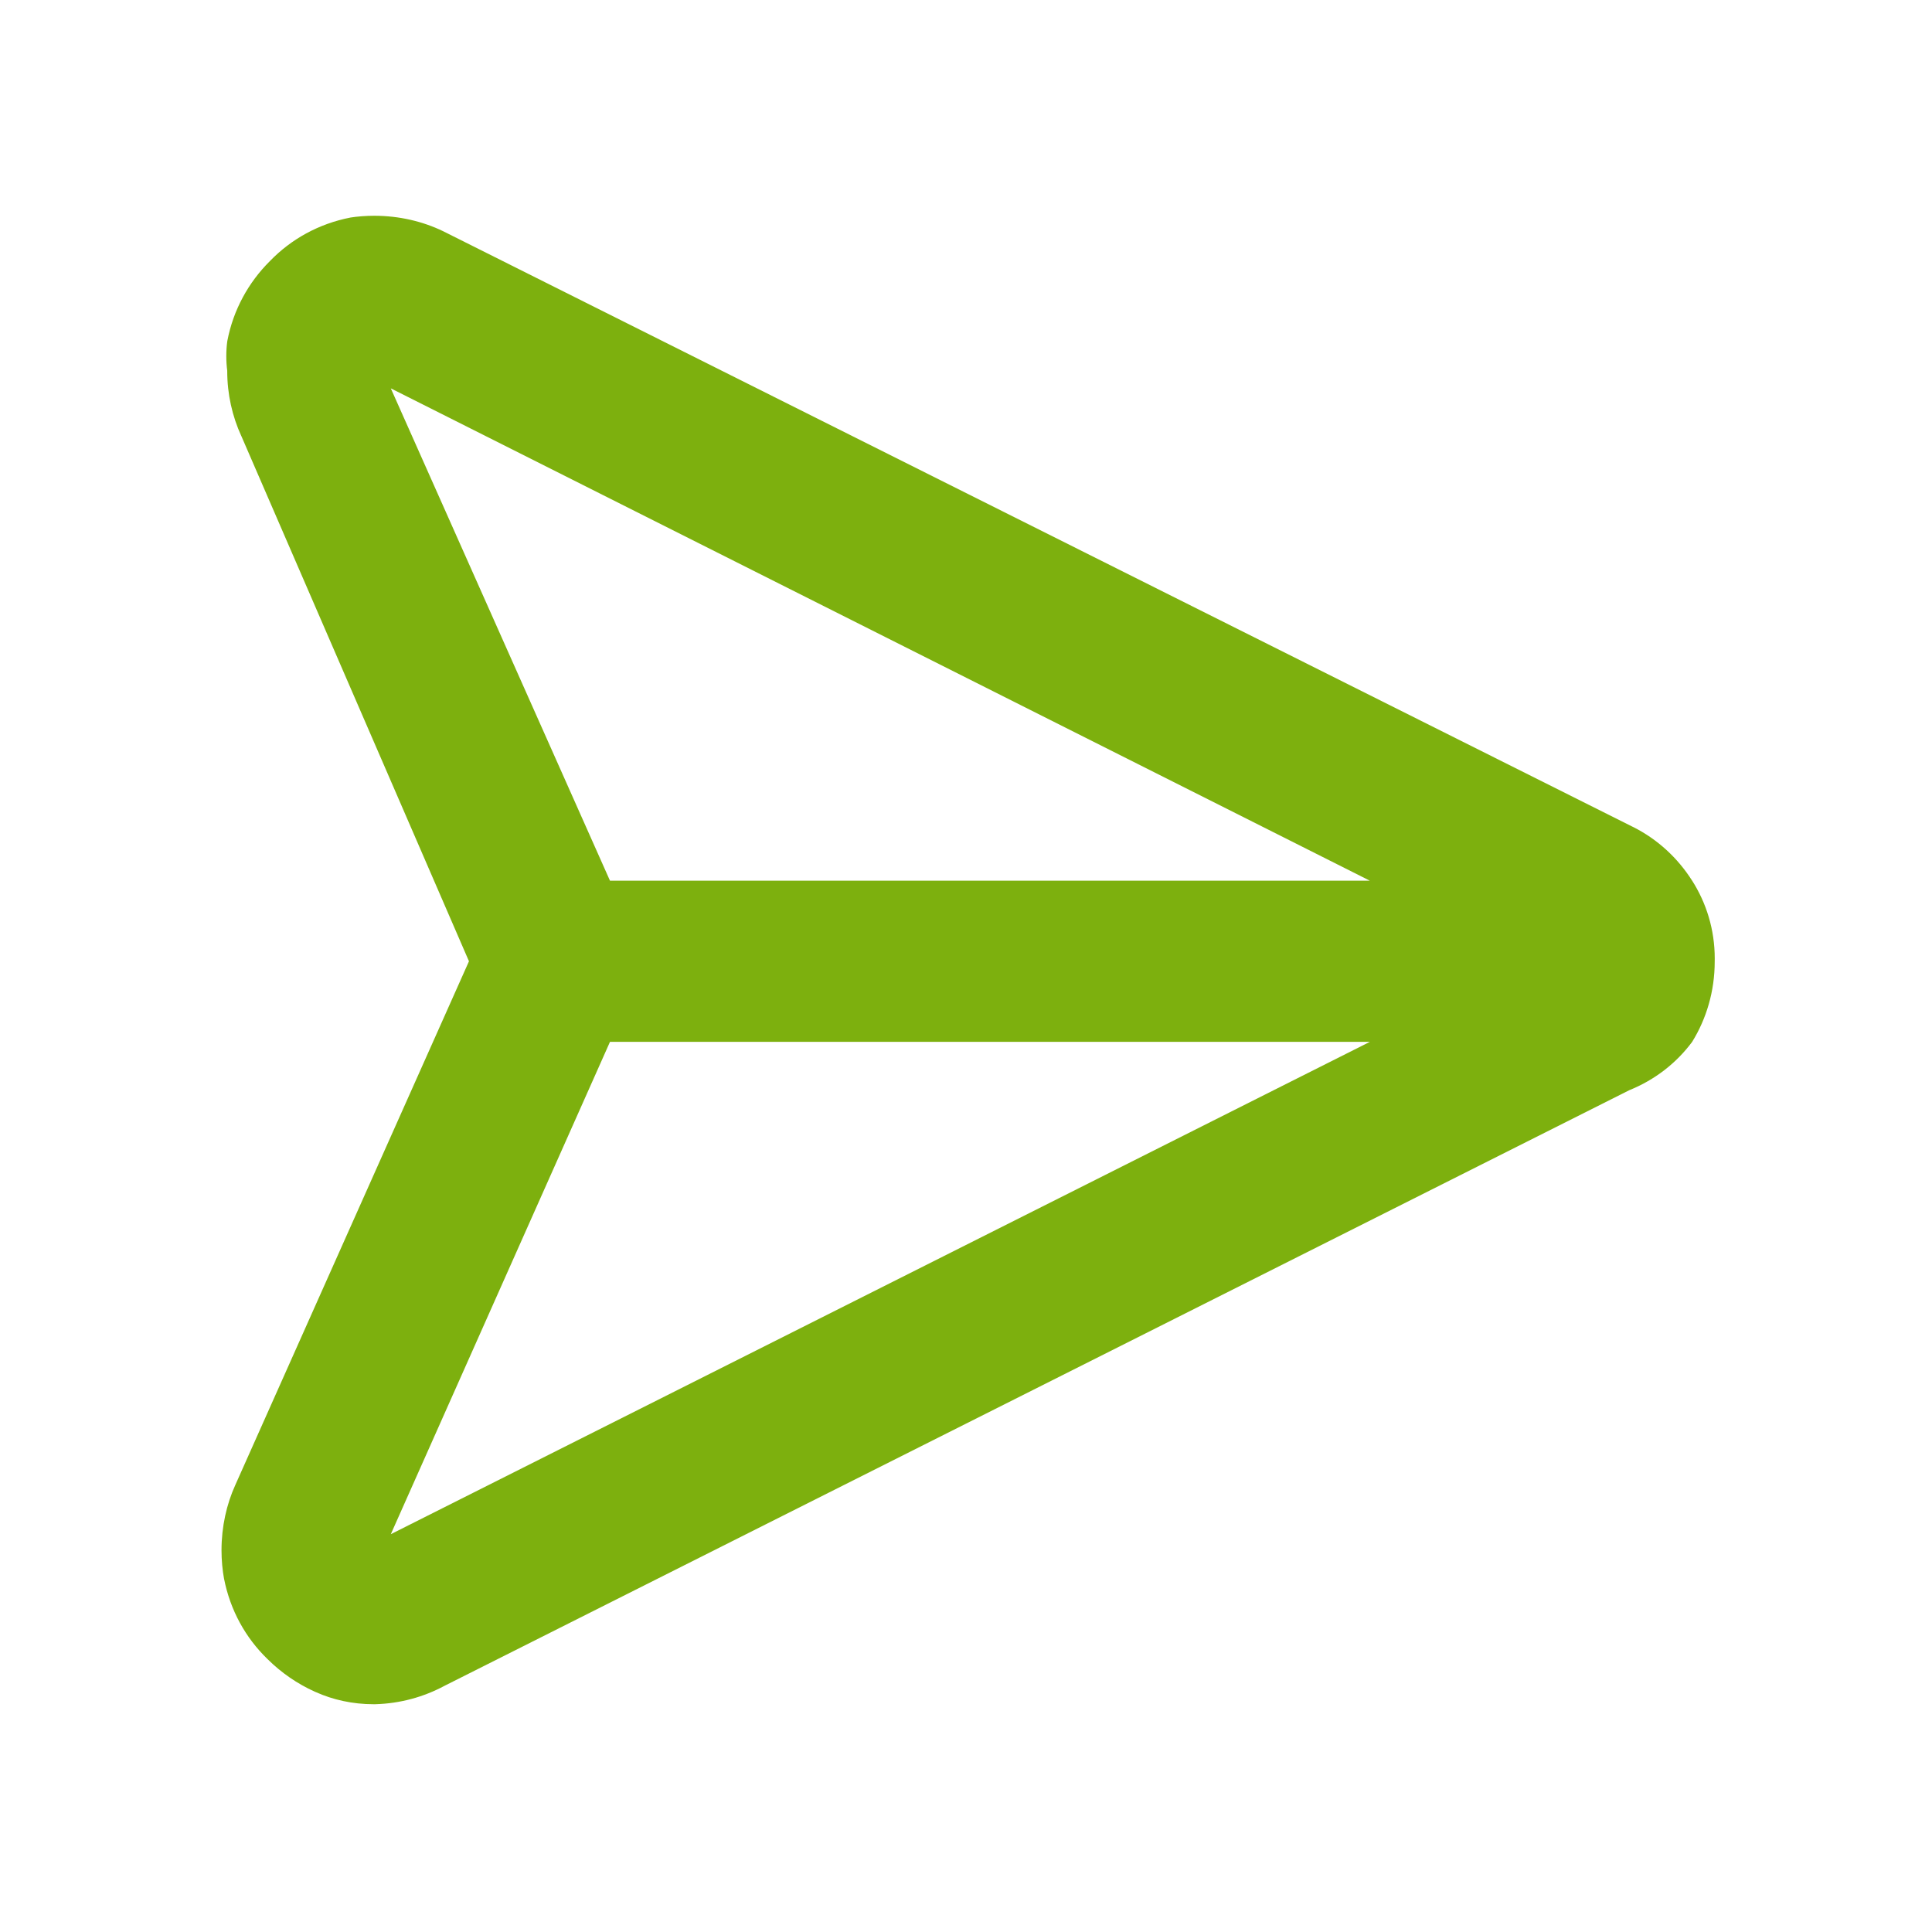
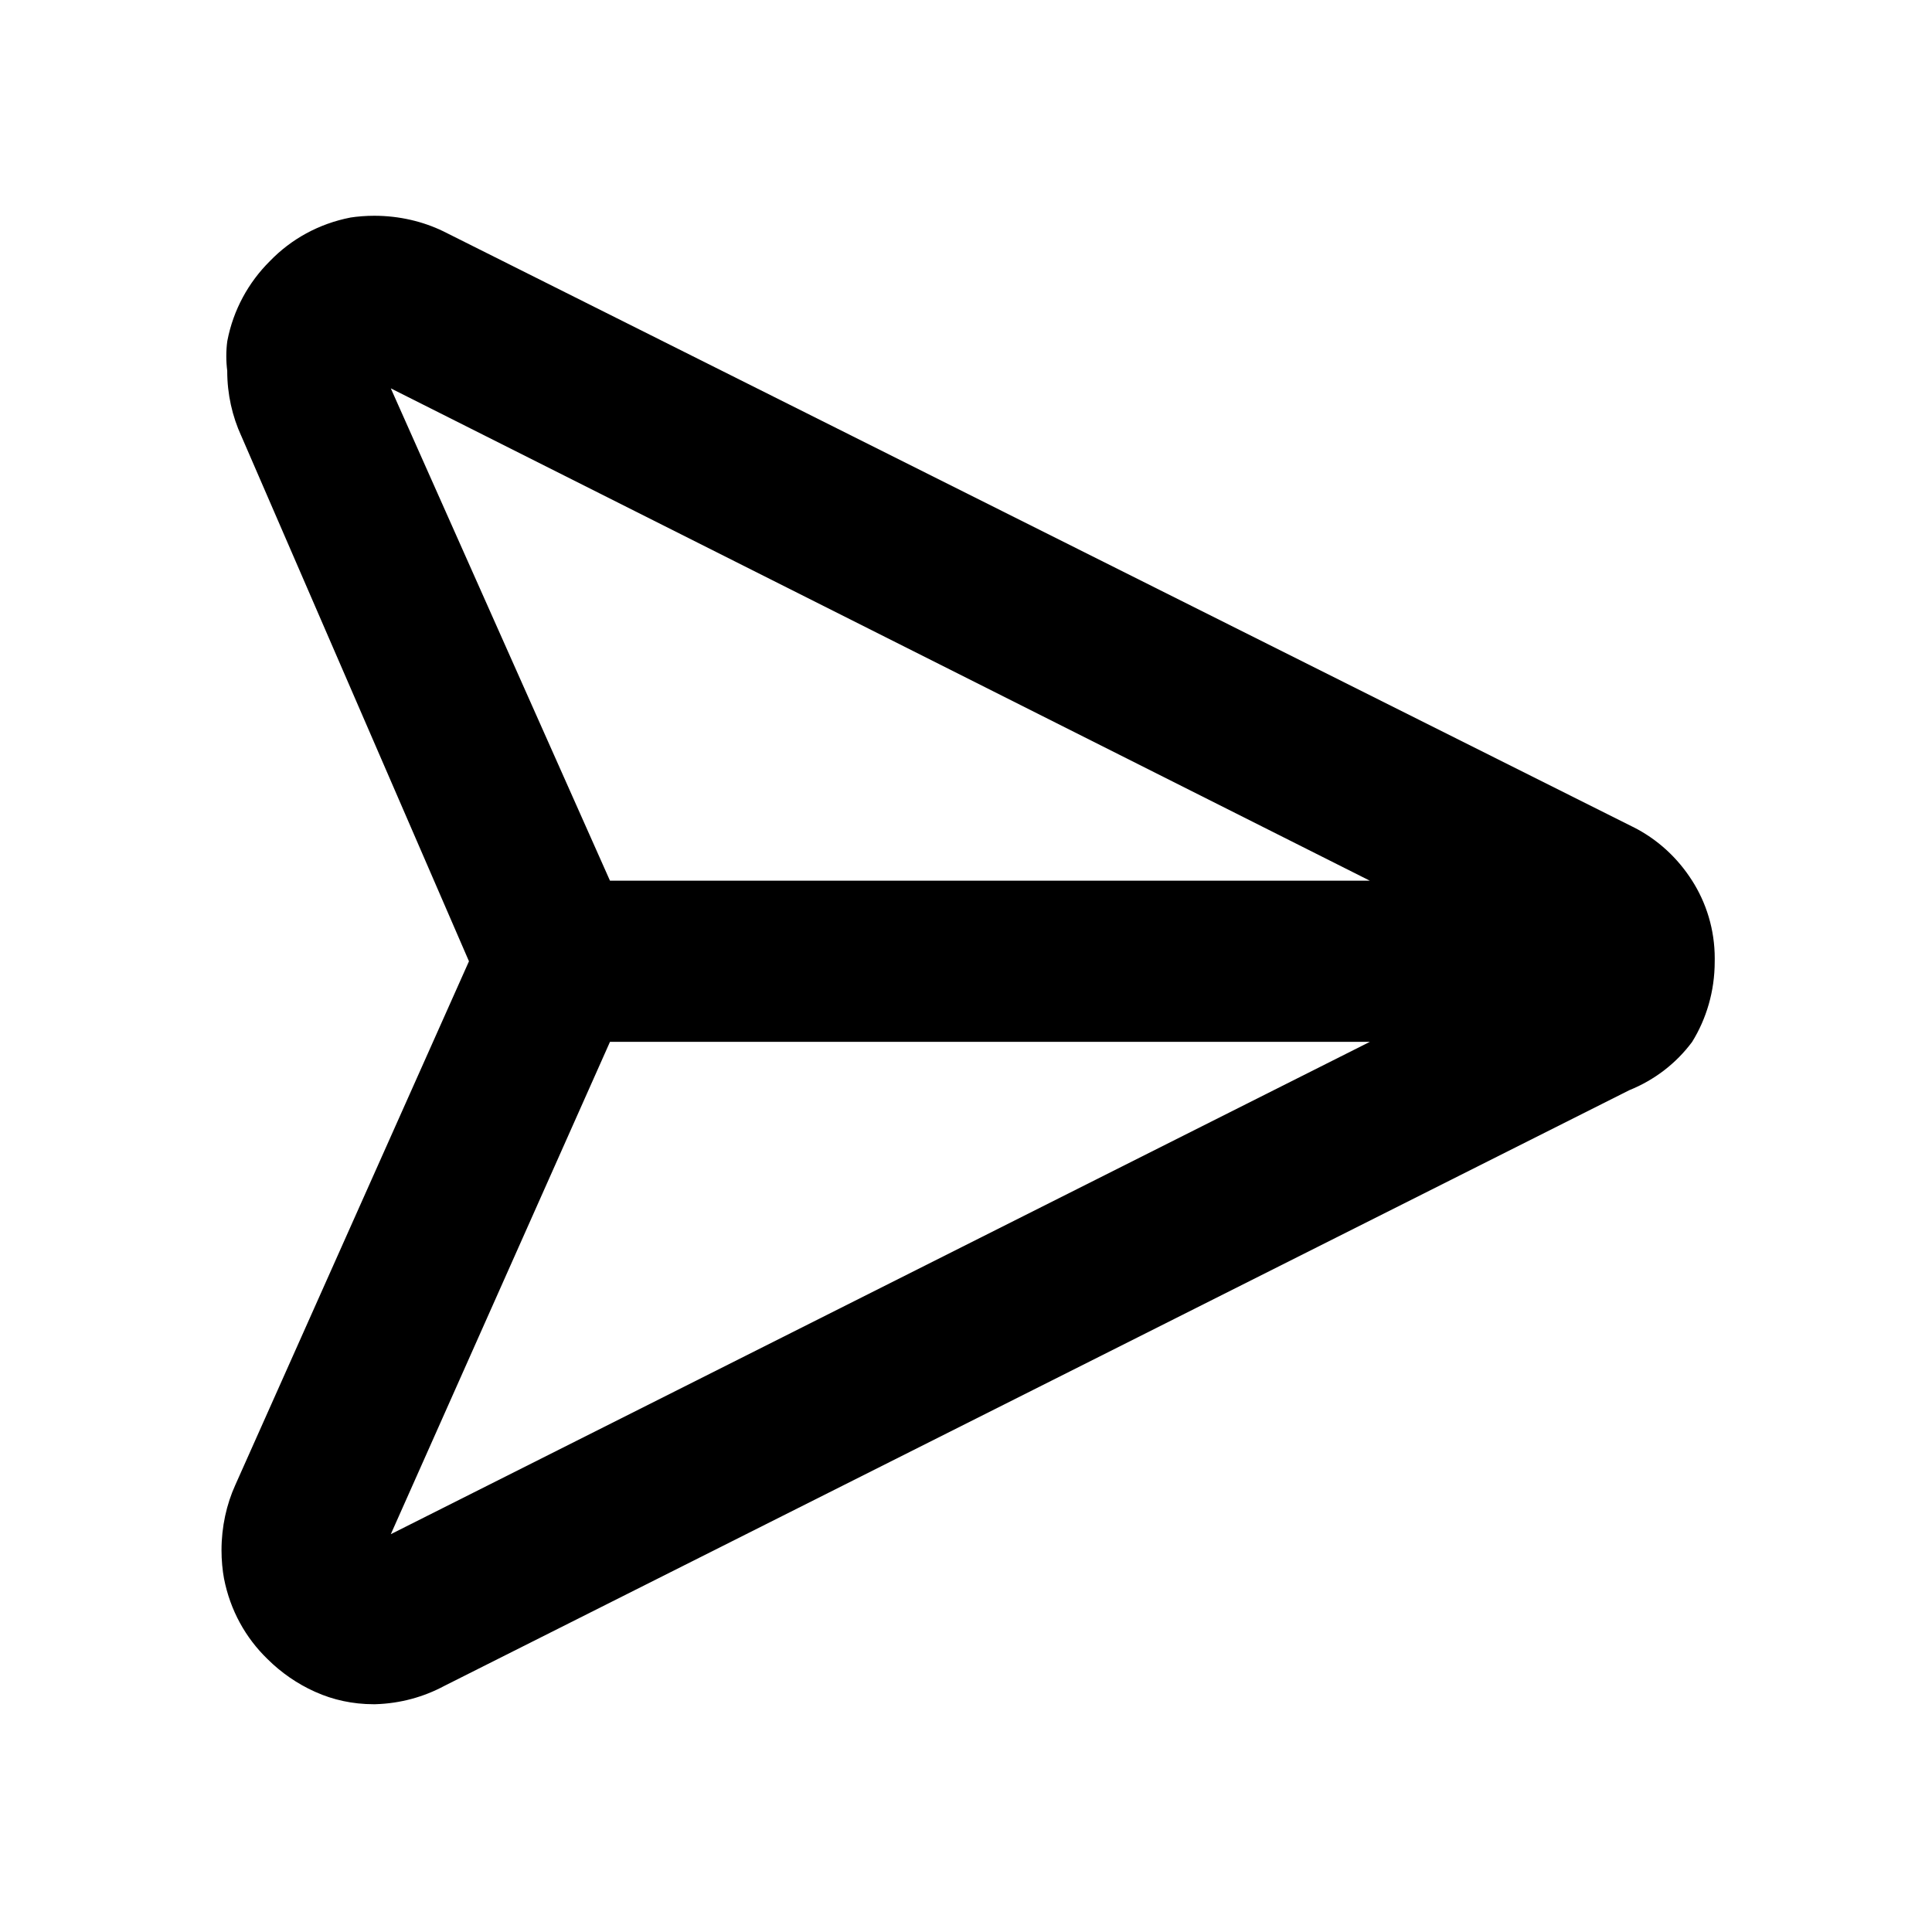
<svg xmlns="http://www.w3.org/2000/svg" version="1.1" width="720" height="720" viewBox="0 0 720 720">
-   <path fill="#7db00e" d="M630.616 328.211c-5.463-8.613-12.99-15.466-21.906-19.975l-0.316-0.145-443.233-221.917c-7.515-3.637-16.345-5.763-25.671-5.763-3.128 0-6.2 0.239-9.198 0.7l0.335-0.042c-11.886 2.316-22.158 8.082-30.015 16.201l-0.015 0.015c-7.989 7.921-13.647 18.183-15.858 29.671l-0.058 0.358c-0.219 1.623-0.344 3.499-0.344 5.406s0.125 3.782 0.368 5.621l-0.023-0.216c0 0.052 0 0.113 0 0.174 0 8.639 1.881 16.838 5.254 24.213l-0.149-0.364 84.983 196.091-87.085 195.19c-3.245 7.149-5.135 15.504-5.135 24.299 0 3.723 0.338 7.367 0.987 10.903l-0.056-0.368c2.316 11.886 8.082 22.158 16.201 30.015l0.015 0.015c5.069 5.037 11.036 9.178 17.639 12.159l0.379 0.153c6.326 2.85 13.713 4.509 21.488 4.509 0.257 0 0.515-0.002 0.772-0.006l-0.039 0.001c9.266-0.279 17.91-2.692 25.537-6.758l-0.312 0.152 442.031-222.217c9.544-3.864 17.468-10.051 23.321-17.876l0.101-0.141c5.279-8.513 8.409-18.84 8.409-29.898 0-0.046 0-0.093 0-0.139v0.007c0.006-0.315 0.011-0.687 0.011-1.060 0-10.749-3.137-20.766-8.548-29.185l0.129 0.214zM227.322 328.211l-81.679-183.479 364.856 183.479zM145.642 571.749l81.679-183.479h283.177z" />
+   <path fill="black" d="M630.616 328.211c-5.463-8.613-12.99-15.466-21.906-19.975l-0.316-0.145-443.233-221.917c-7.515-3.637-16.345-5.763-25.671-5.763-3.128 0-6.2 0.239-9.198 0.7l0.335-0.042c-11.886 2.316-22.158 8.082-30.015 16.201l-0.015 0.015c-7.989 7.921-13.647 18.183-15.858 29.671l-0.058 0.358c-0.219 1.623-0.344 3.499-0.344 5.406s0.125 3.782 0.368 5.621l-0.023-0.216c0 0.052 0 0.113 0 0.174 0 8.639 1.881 16.838 5.254 24.213l-0.149-0.364 84.983 196.091-87.085 195.19c-3.245 7.149-5.135 15.504-5.135 24.299 0 3.723 0.338 7.367 0.987 10.903l-0.056-0.368c2.316 11.886 8.082 22.158 16.201 30.015l0.015 0.015c5.069 5.037 11.036 9.178 17.639 12.159l0.379 0.153c6.326 2.85 13.713 4.509 21.488 4.509 0.257 0 0.515-0.002 0.772-0.006l-0.039 0.001c9.266-0.279 17.91-2.692 25.537-6.758l-0.312 0.152 442.031-222.217c9.544-3.864 17.468-10.051 23.321-17.876l0.101-0.141c5.279-8.513 8.409-18.84 8.409-29.898 0-0.046 0-0.093 0-0.139v0.007c0.006-0.315 0.011-0.687 0.011-1.060 0-10.749-3.137-20.766-8.548-29.185l0.129 0.214zM227.322 328.211l-81.679-183.479 364.856 183.479zM145.642 571.749l81.679-183.479h283.177z" />
</svg>
